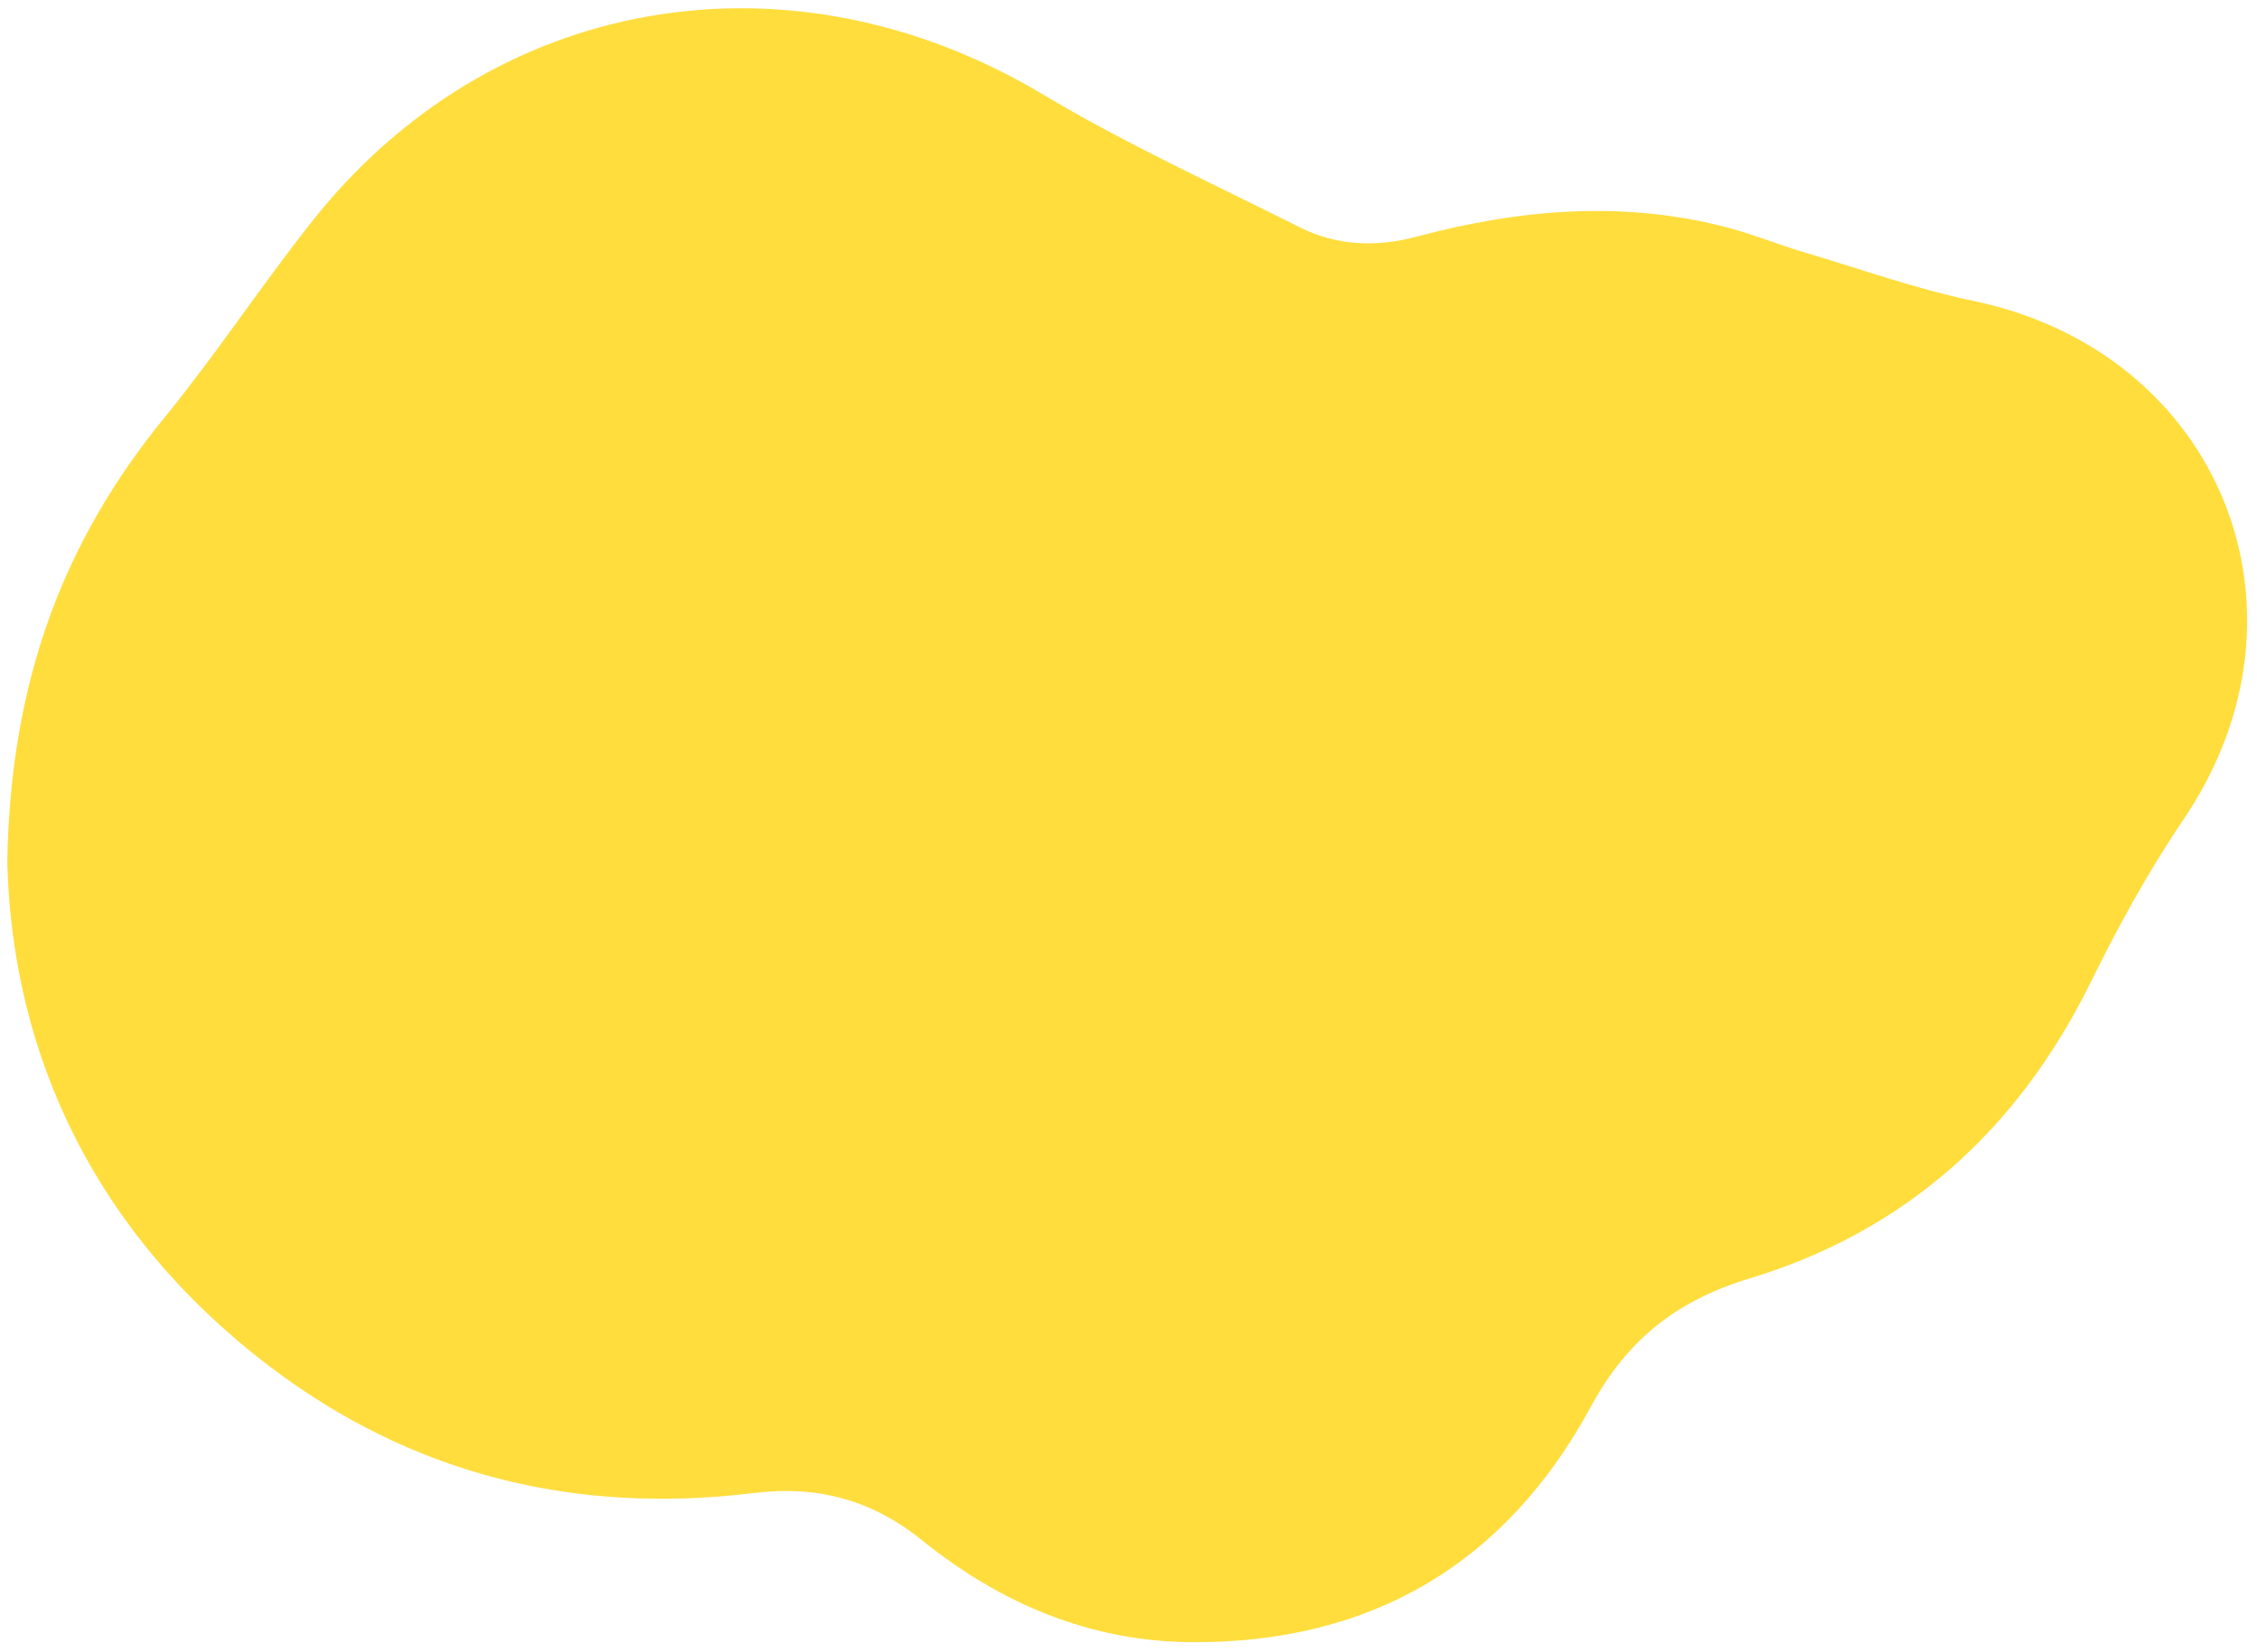
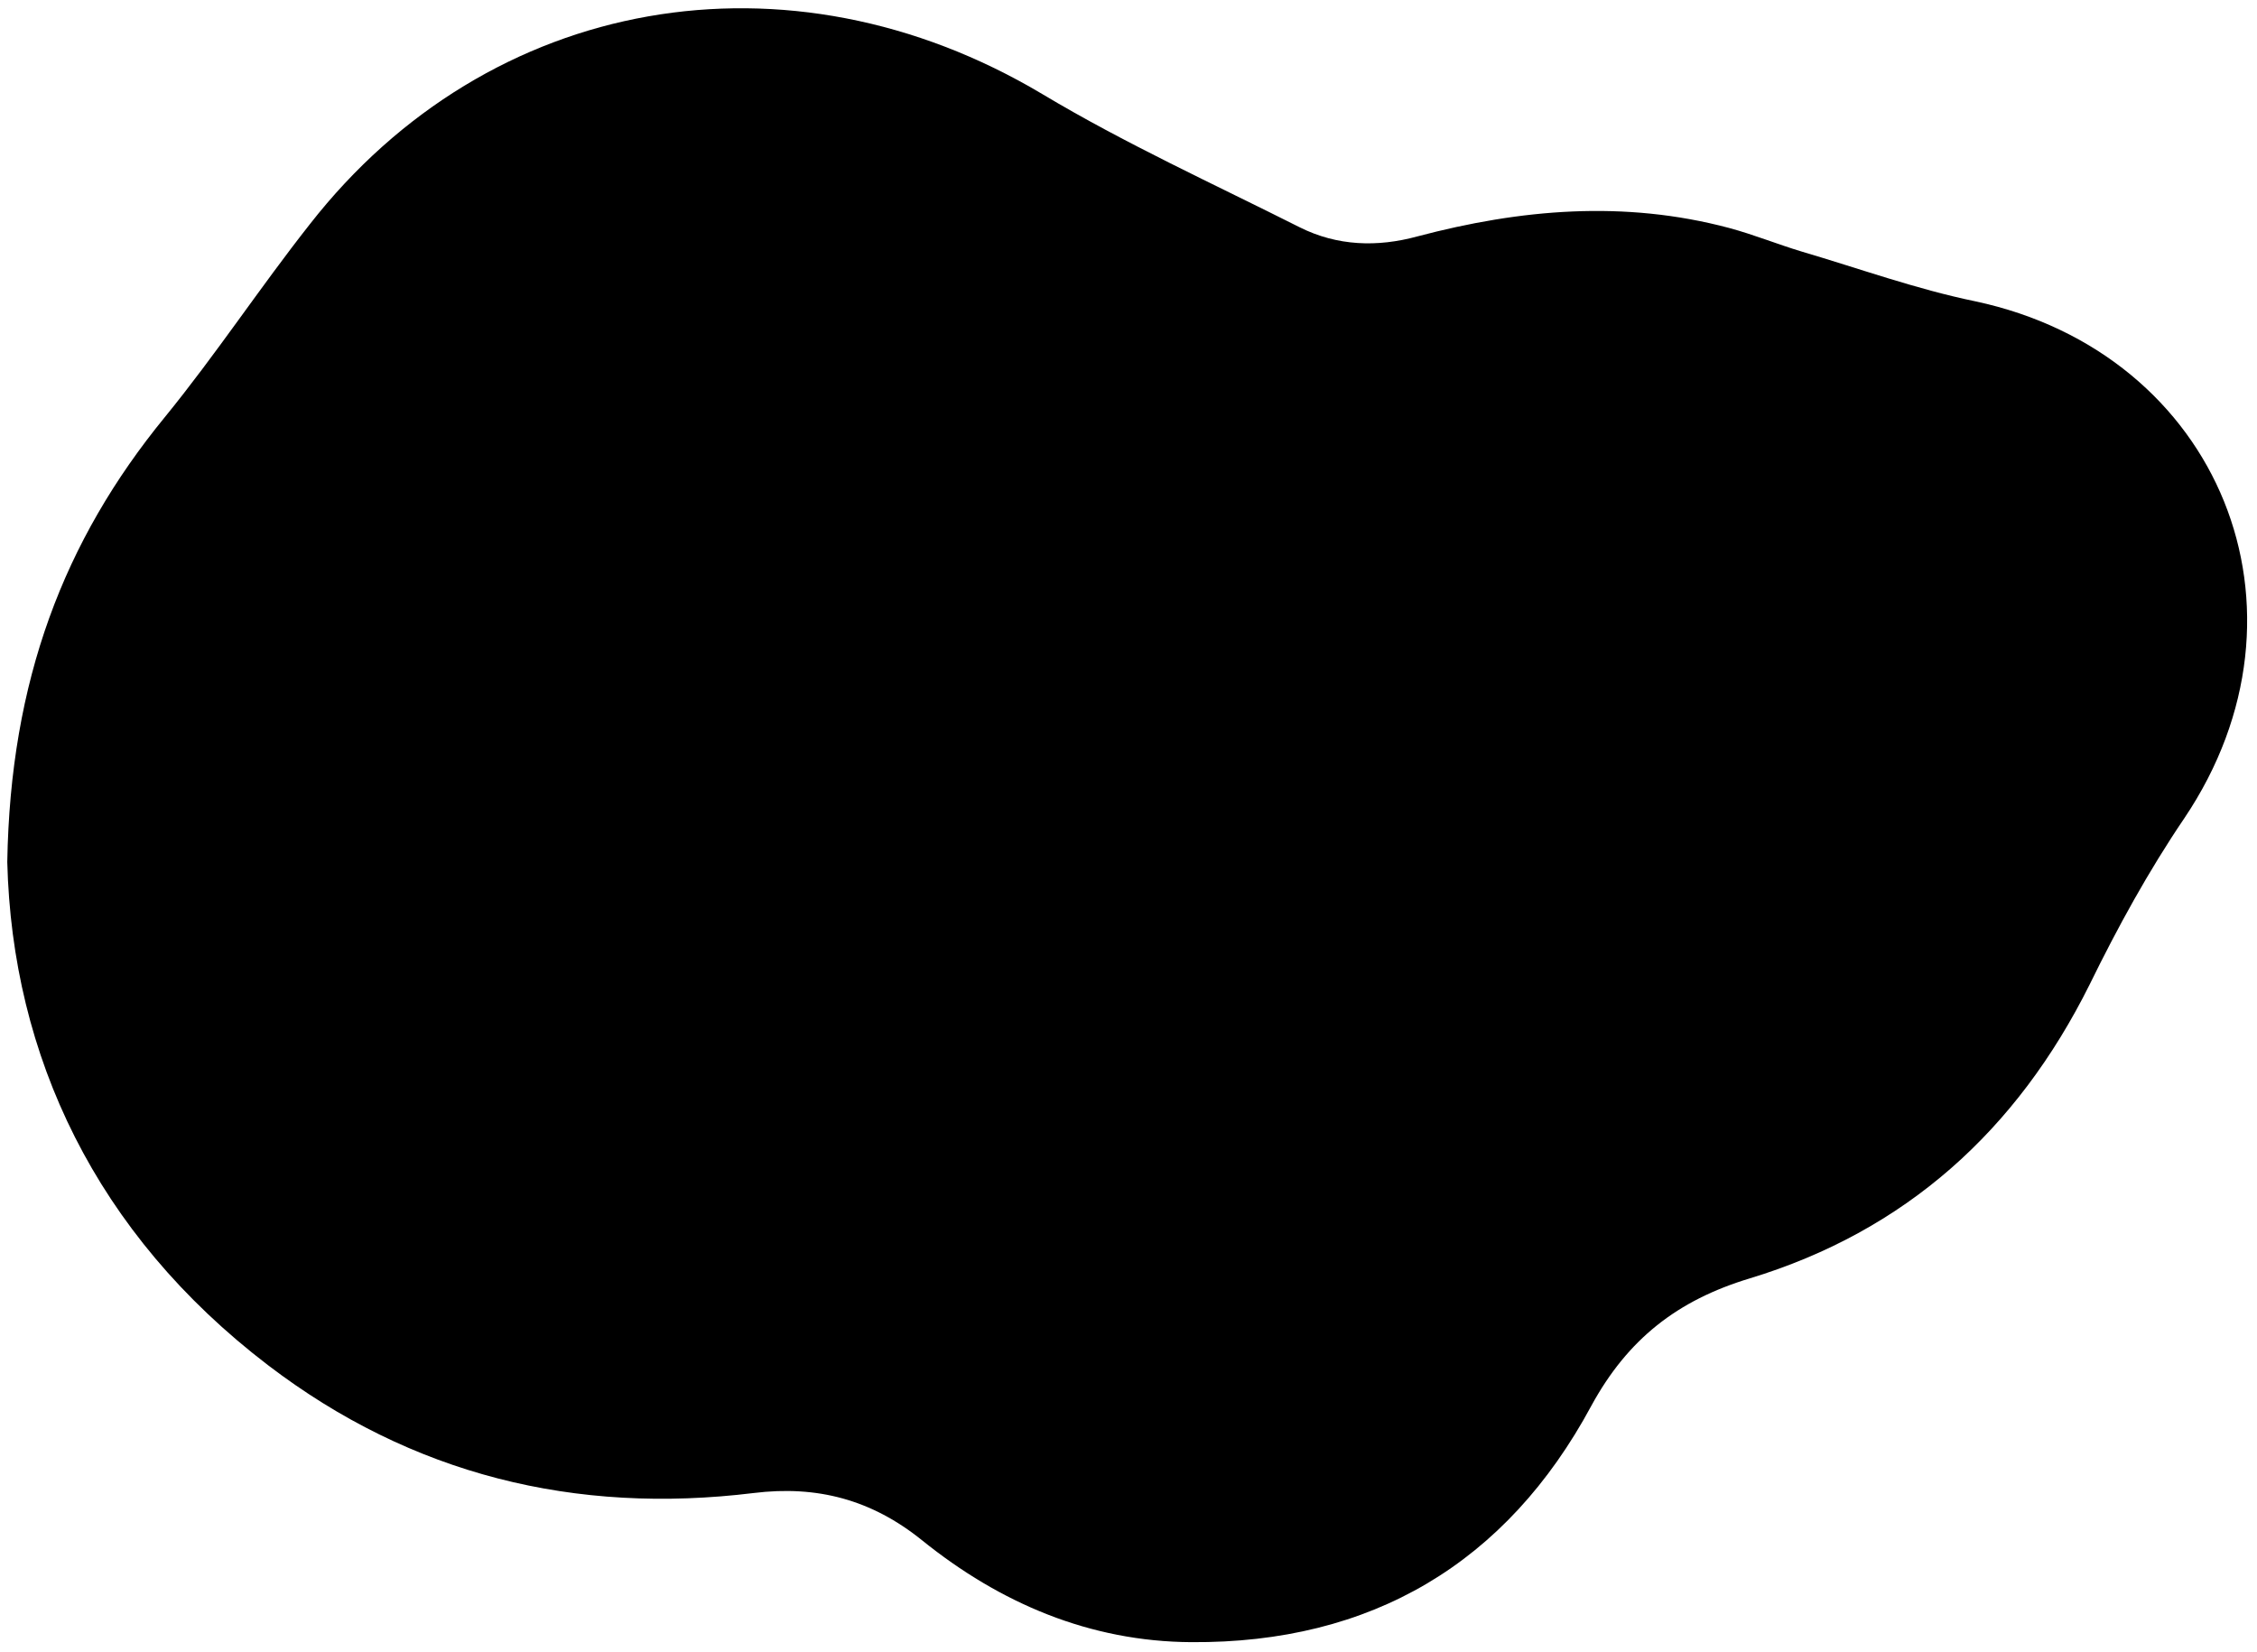
- <svg xmlns="http://www.w3.org/2000/svg" version="1.1" id="blobber" fill="#ffdd3d" x="0px" y="0px" viewBox="0 0 372.3 272.5" style="enable-background:new 0 0 372.3 272.5;" xml:space="preserve">
+ <svg xmlns="http://www.w3.org/2000/svg" version="1.1" id="blobber" fill="#000" x="0px" y="0px" viewBox="0 0 372.3 272.5" style="enable-background:new 0 0 372.3 272.5;" xml:space="preserve">
  <g id="ska7eT.tif">
    <g>
      <g>
        <path d="M1.2,142.2c0.5-29.9,9.3-53,26-73.4C35.6,58.5,42.9,47.4,51.1,37C80.7-0.9,130.1-9.4,171.9,15.5     c13.7,8.2,28.2,14.8,42.5,22c6.2,3.1,12.8,3.3,19.4,1.5c17-4.5,34.1-6,51.4-1.4c4.1,1.1,8,2.7,12,3.9c9.5,2.8,18.9,6.2,28.6,8.2     c40.4,8.6,57.6,51,34.5,85.3c-5.9,8.7-11,18-15.6,27.4c-12,24.1-30.4,40.7-56.1,48.5c-11.9,3.6-20.1,10-26.1,21     c-14,26-36.3,39.2-66,39c-16.7-0.1-31.5-6.4-44.4-16.8c-8.3-6.7-17.3-9.1-27.8-7.8c-29.4,3.6-56.4-3-80.1-21.1     C15.8,203.5,2,174.2,1.2,142.2z" />
      </g>
    </g>
  </g>
</svg>
